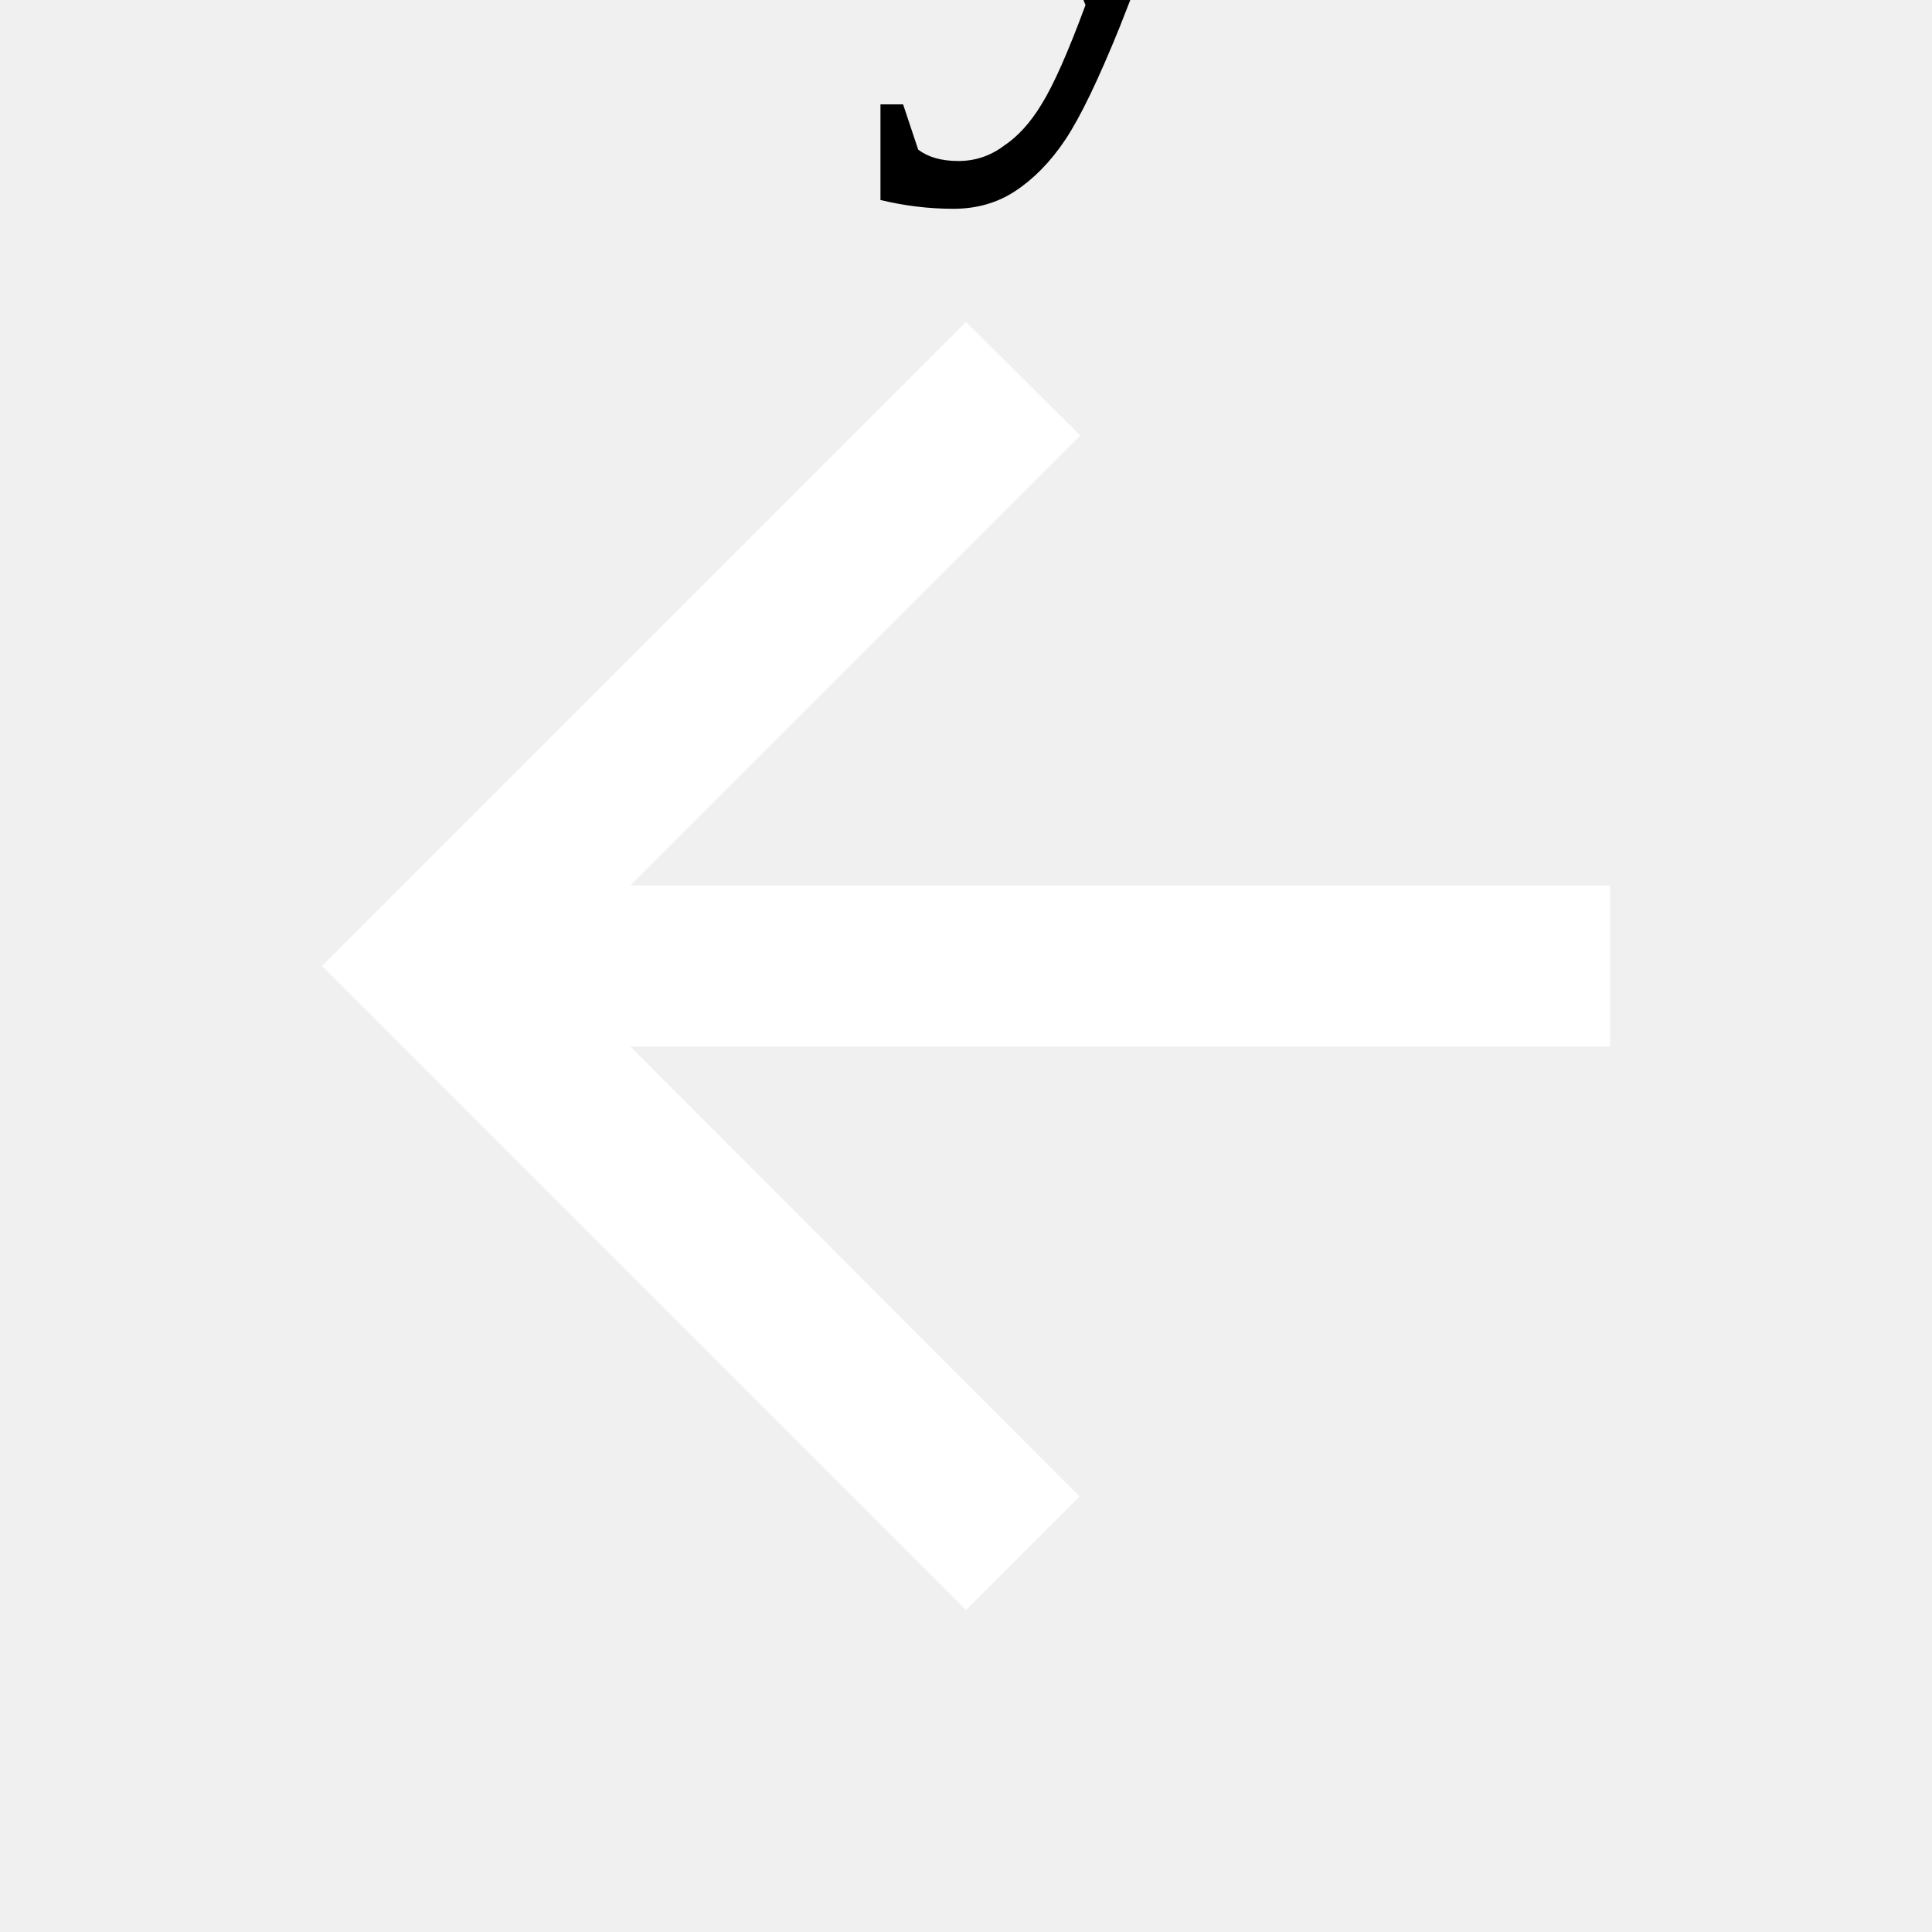
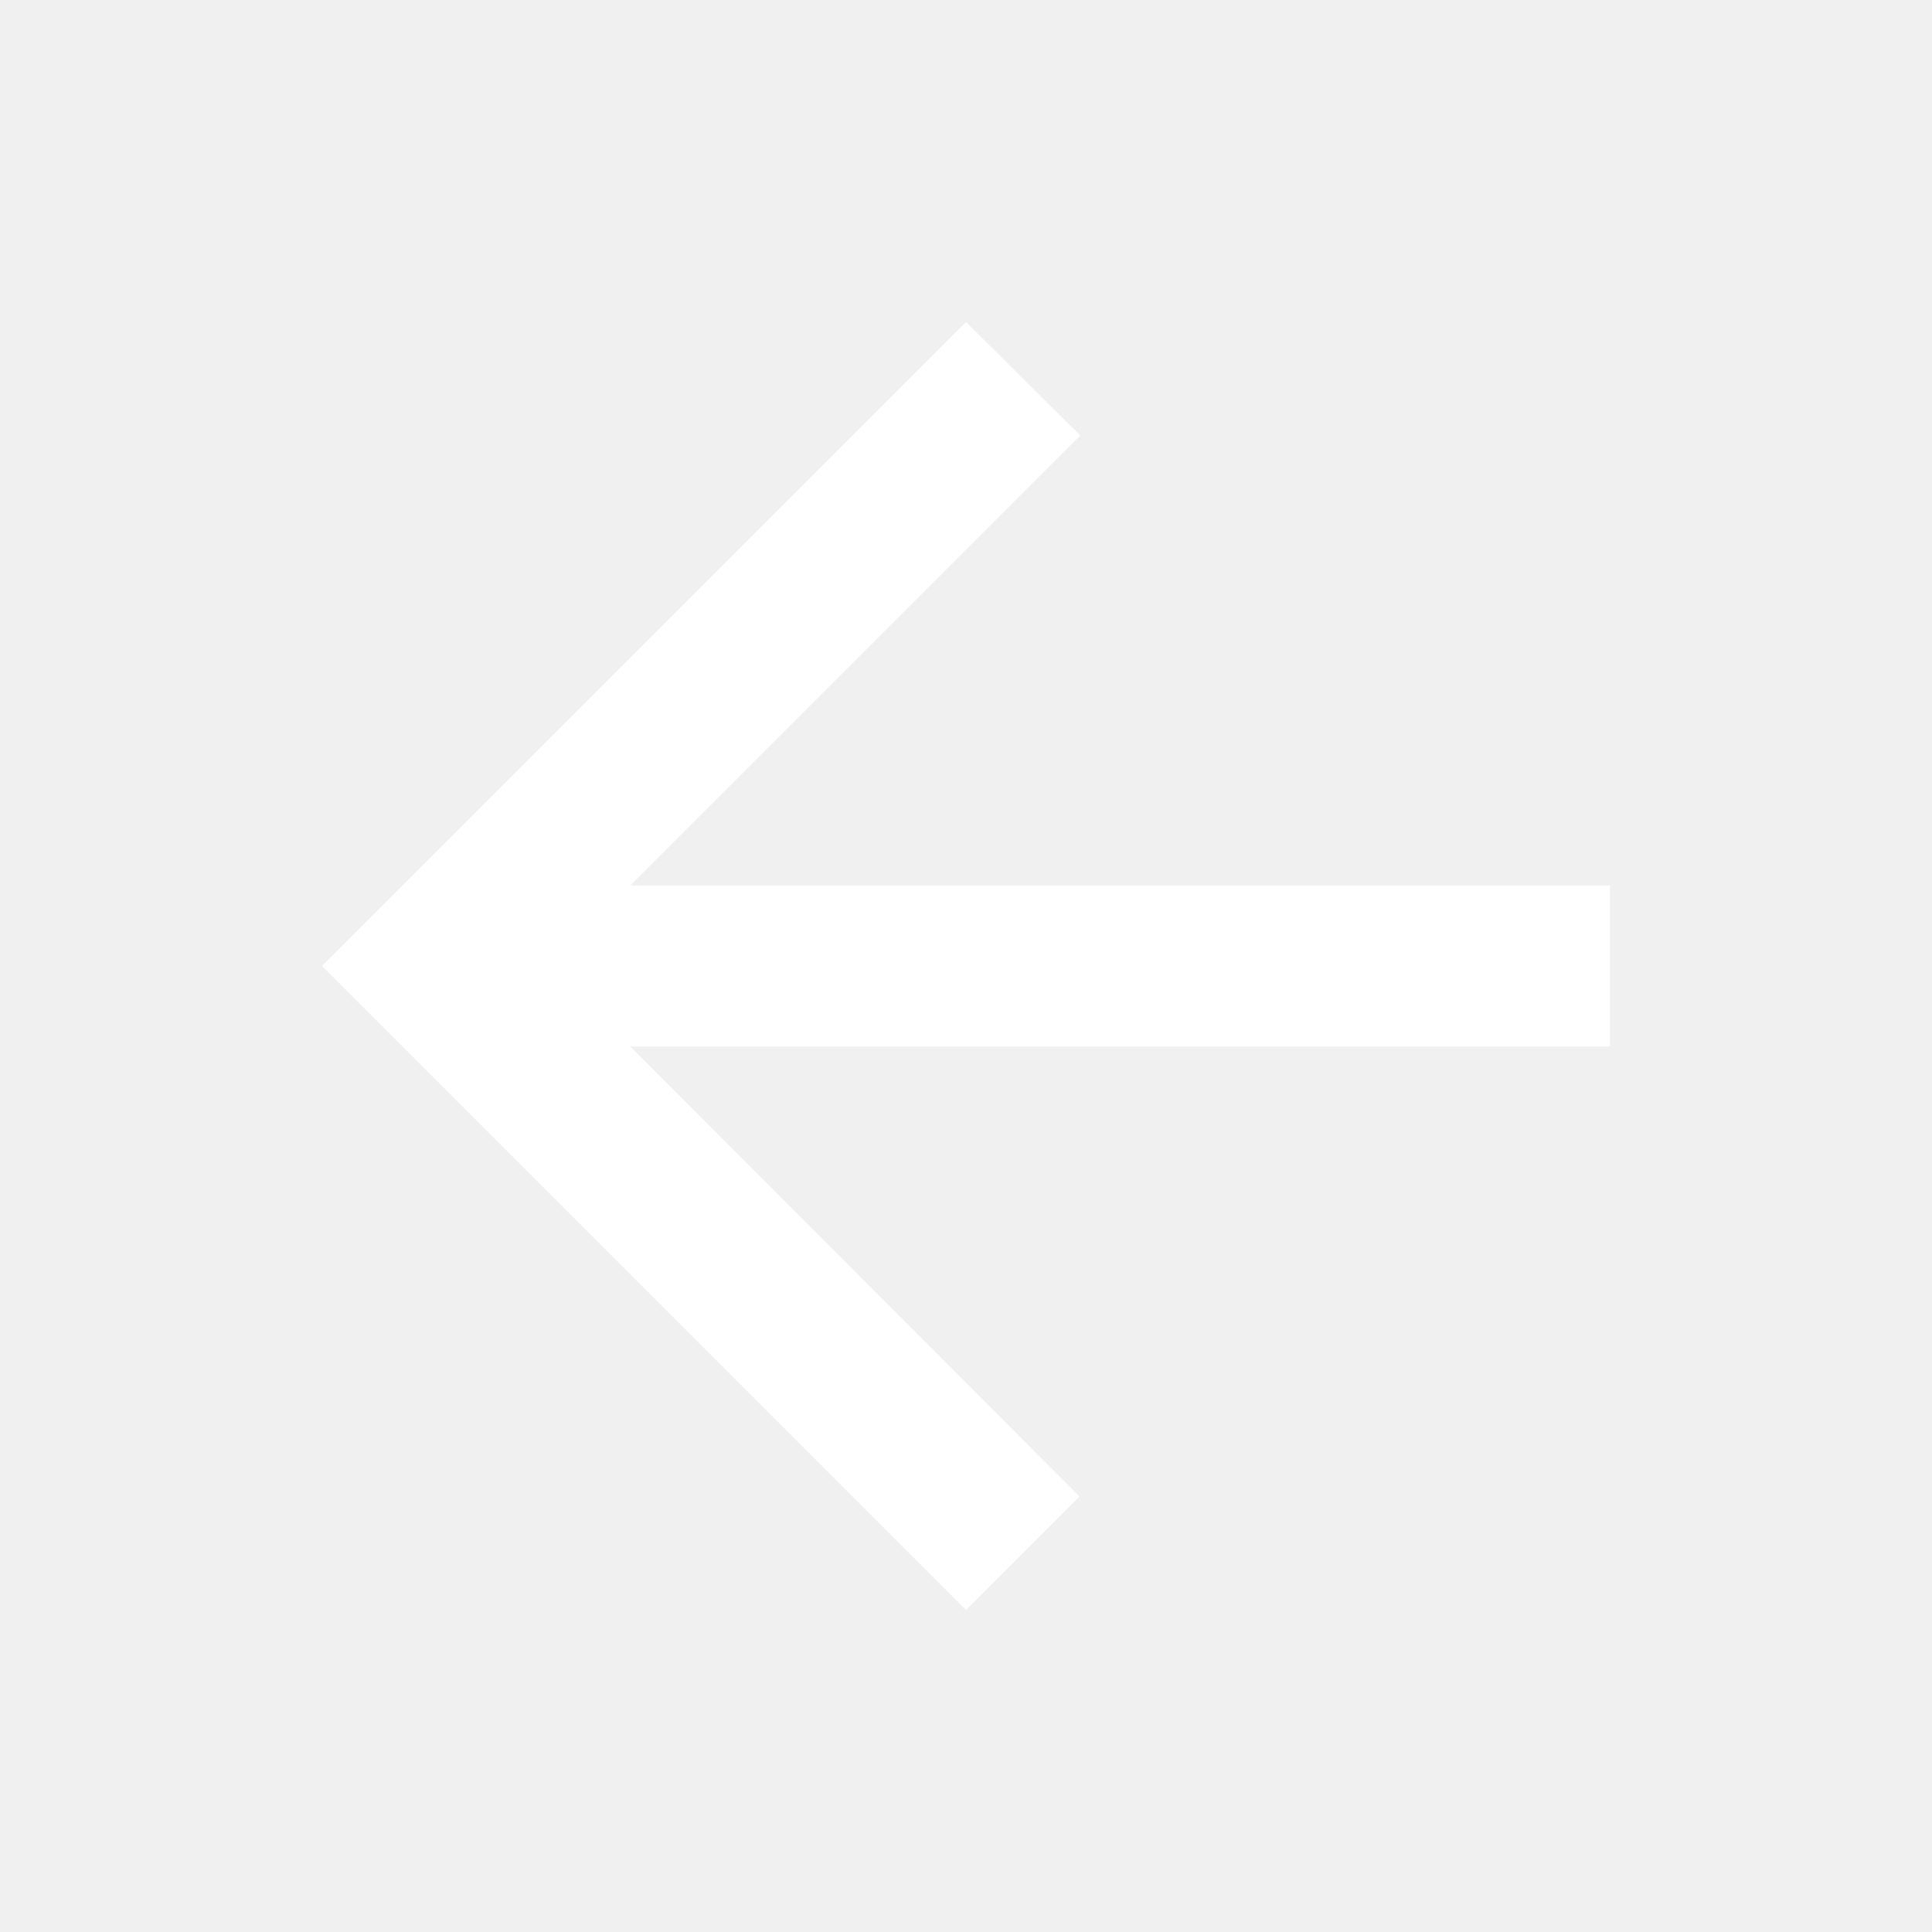
<svg xmlns="http://www.w3.org/2000/svg" height="24" viewBox="0 0 24 24" width="24">
  <path d="M0 0h24v24H0z" fill="none" />
  <path fill="white" d="M20 11H7.83l5.59-5.59L12 4l-8 8 8 8 1.41-1.41L7.83 13H20v-2z" />
-   <text class="small">My</text>
</svg>
